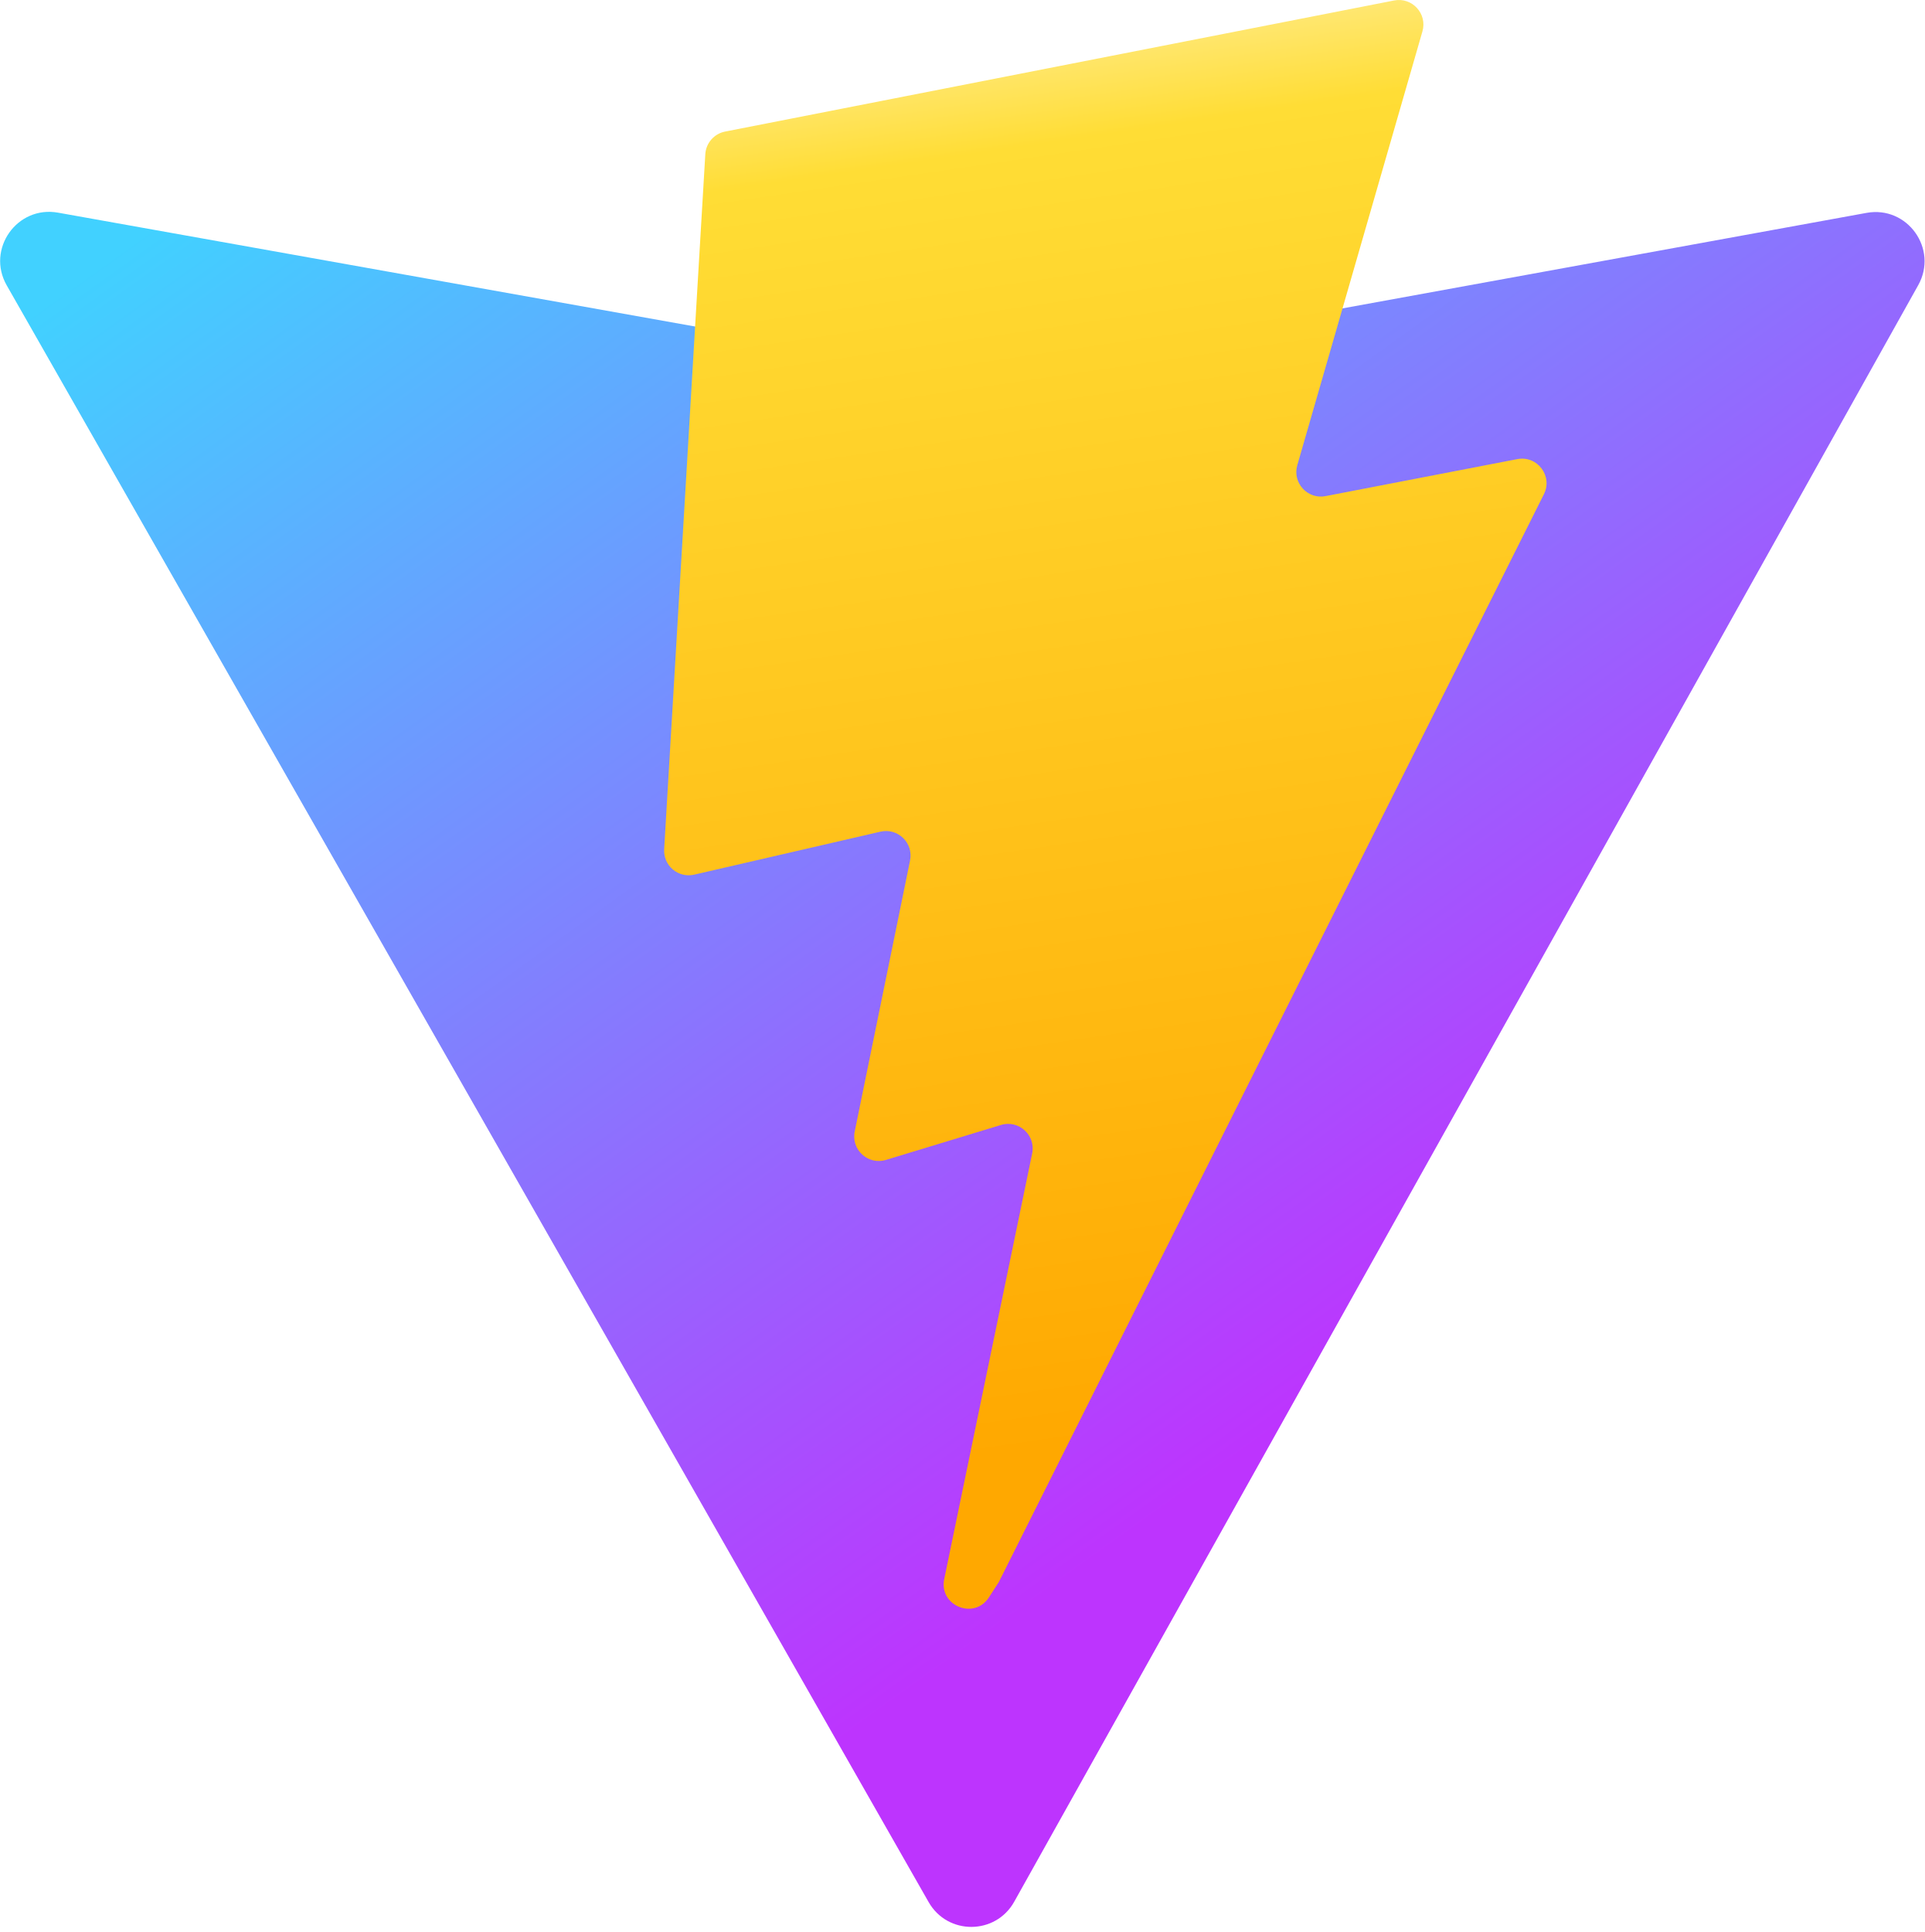
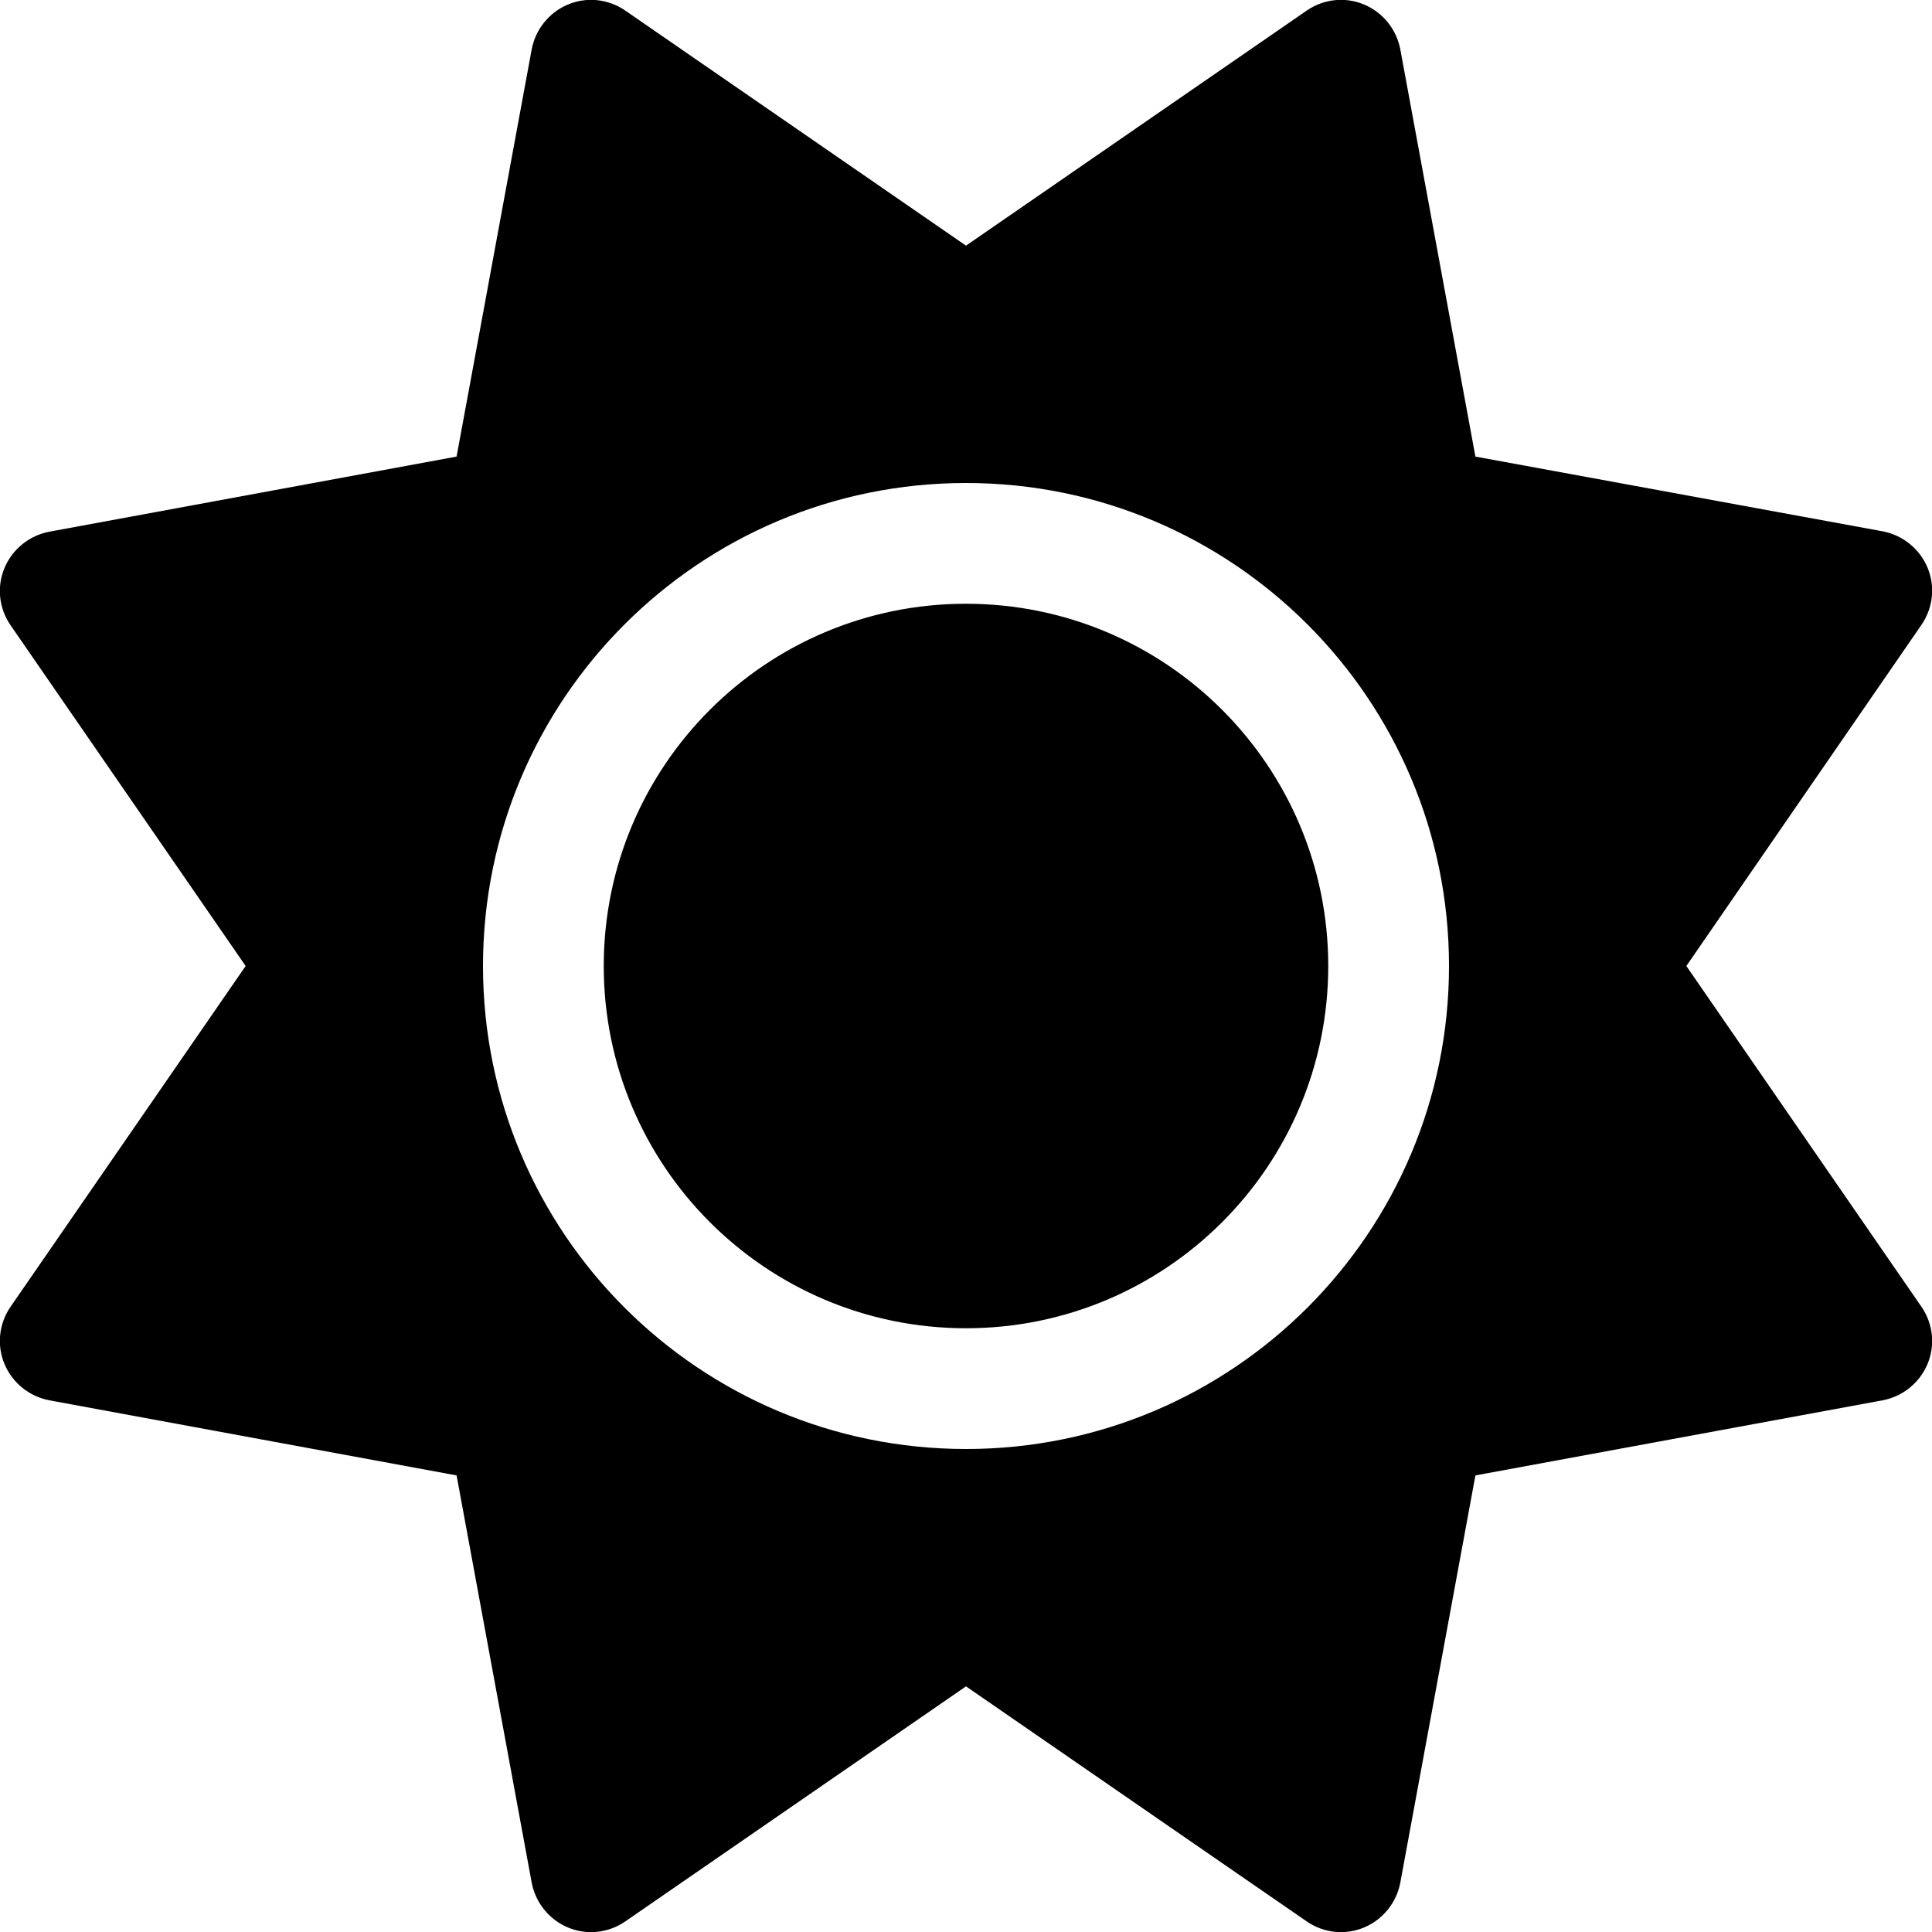
- <svg xmlns="http://www.w3.org/2000/svg" aria-hidden="true" role="img" class="iconify iconify--logos" width="31.88" height="32" preserveAspectRatio="xMidYMid meet" viewBox="0 0 256 257">
-   <defs>
-     <linearGradient id="IconifyId1813088fe1fbc01fb466" x1="-.828%" x2="57.636%" y1="7.652%" y2="78.411%">
-       <stop offset="0%" stop-color="#41D1FF" />
-       <stop offset="100%" stop-color="#BD34FE" />
-     </linearGradient>
-     <linearGradient id="IconifyId1813088fe1fbc01fb467" x1="43.376%" x2="50.316%" y1="2.242%" y2="89.03%">
-       <stop offset="0%" stop-color="#FFEA83" />
-       <stop offset="8.333%" stop-color="#FFDD35" />
-       <stop offset="100%" stop-color="#FFA800" />
-     </linearGradient>
-   </defs>
-   <path fill="url(#IconifyId1813088fe1fbc01fb466)" d="M255.153 37.938L134.897 252.976c-2.483 4.44-8.862 4.466-11.382.048L.875 37.958c-2.746-4.814 1.371-10.646 6.827-9.67l120.385 21.517a6.537 6.537 0 0 0 2.322-.004l117.867-21.483c5.438-.991 9.574 4.796 6.877 9.62Z" />
-   <path fill="url(#IconifyId1813088fe1fbc01fb467)" d="M185.432.063L96.44 17.501a3.268 3.268 0 0 0-2.634 3.014l-5.474 92.456a3.268 3.268 0 0 0 3.997 3.378l24.777-5.718c2.318-.535 4.413 1.507 3.936 3.838l-7.361 36.047c-.495 2.426 1.782 4.5 4.151 3.78l15.304-4.649c2.372-.72 4.652 1.36 4.15 3.788l-11.698 56.621c-.732 3.542 3.979 5.473 5.943 2.437l1.313-2.028l72.516-144.72c1.215-2.423-.88-5.186-3.54-4.672l-25.505 4.922c-2.396.462-4.435-1.77-3.759-4.114l16.646-57.705c.677-2.35-1.37-4.583-3.769-4.113Z" />
+ <svg xmlns="http://www.w3.org/2000/svg" viewBox="0 0 512 512">
+   <path d="M361.5 1.2c5 2.1 8.6 6.6 9.6 11.9L391 121l107.9 19.8c5.3 1 9.8 4.6 11.9 9.6s1.5 10.7-1.6 15.2L446.9 256l62.3 90.3c3.1 4.5 3.7 10.2 1.6 15.2s-6.6 8.6-11.9 9.6L391 391 371.1 498.9c-1 5.3-4.6 9.8-9.6 11.9s-10.7 1.5-15.2-1.6L256 446.9l-90.3 62.3c-4.5 3.1-10.2 3.7-15.2 1.6s-8.6-6.6-9.6-11.9L121 391 13.1 371.1c-5.3-1-9.8-4.6-11.9-9.6s-1.5-10.7 1.6-15.2L65.1 256 2.8 165.7c-3.1-4.5-3.7-10.2-1.6-15.2s6.6-8.6 11.9-9.6L121 121 140.9 13.1c1-5.3 4.6-9.8 9.6-11.9s10.7-1.5 15.2 1.6L256 65.1 346.3 2.8c4.5-3.1 10.2-3.7 15.2-1.6zM160 256a96 96 0 1 1 192 0 96 96 0 1 1 -192 0zm224 0a128 128 0 1 0 -256 0 128 128 0 1 0 256 0z" />
</svg>
